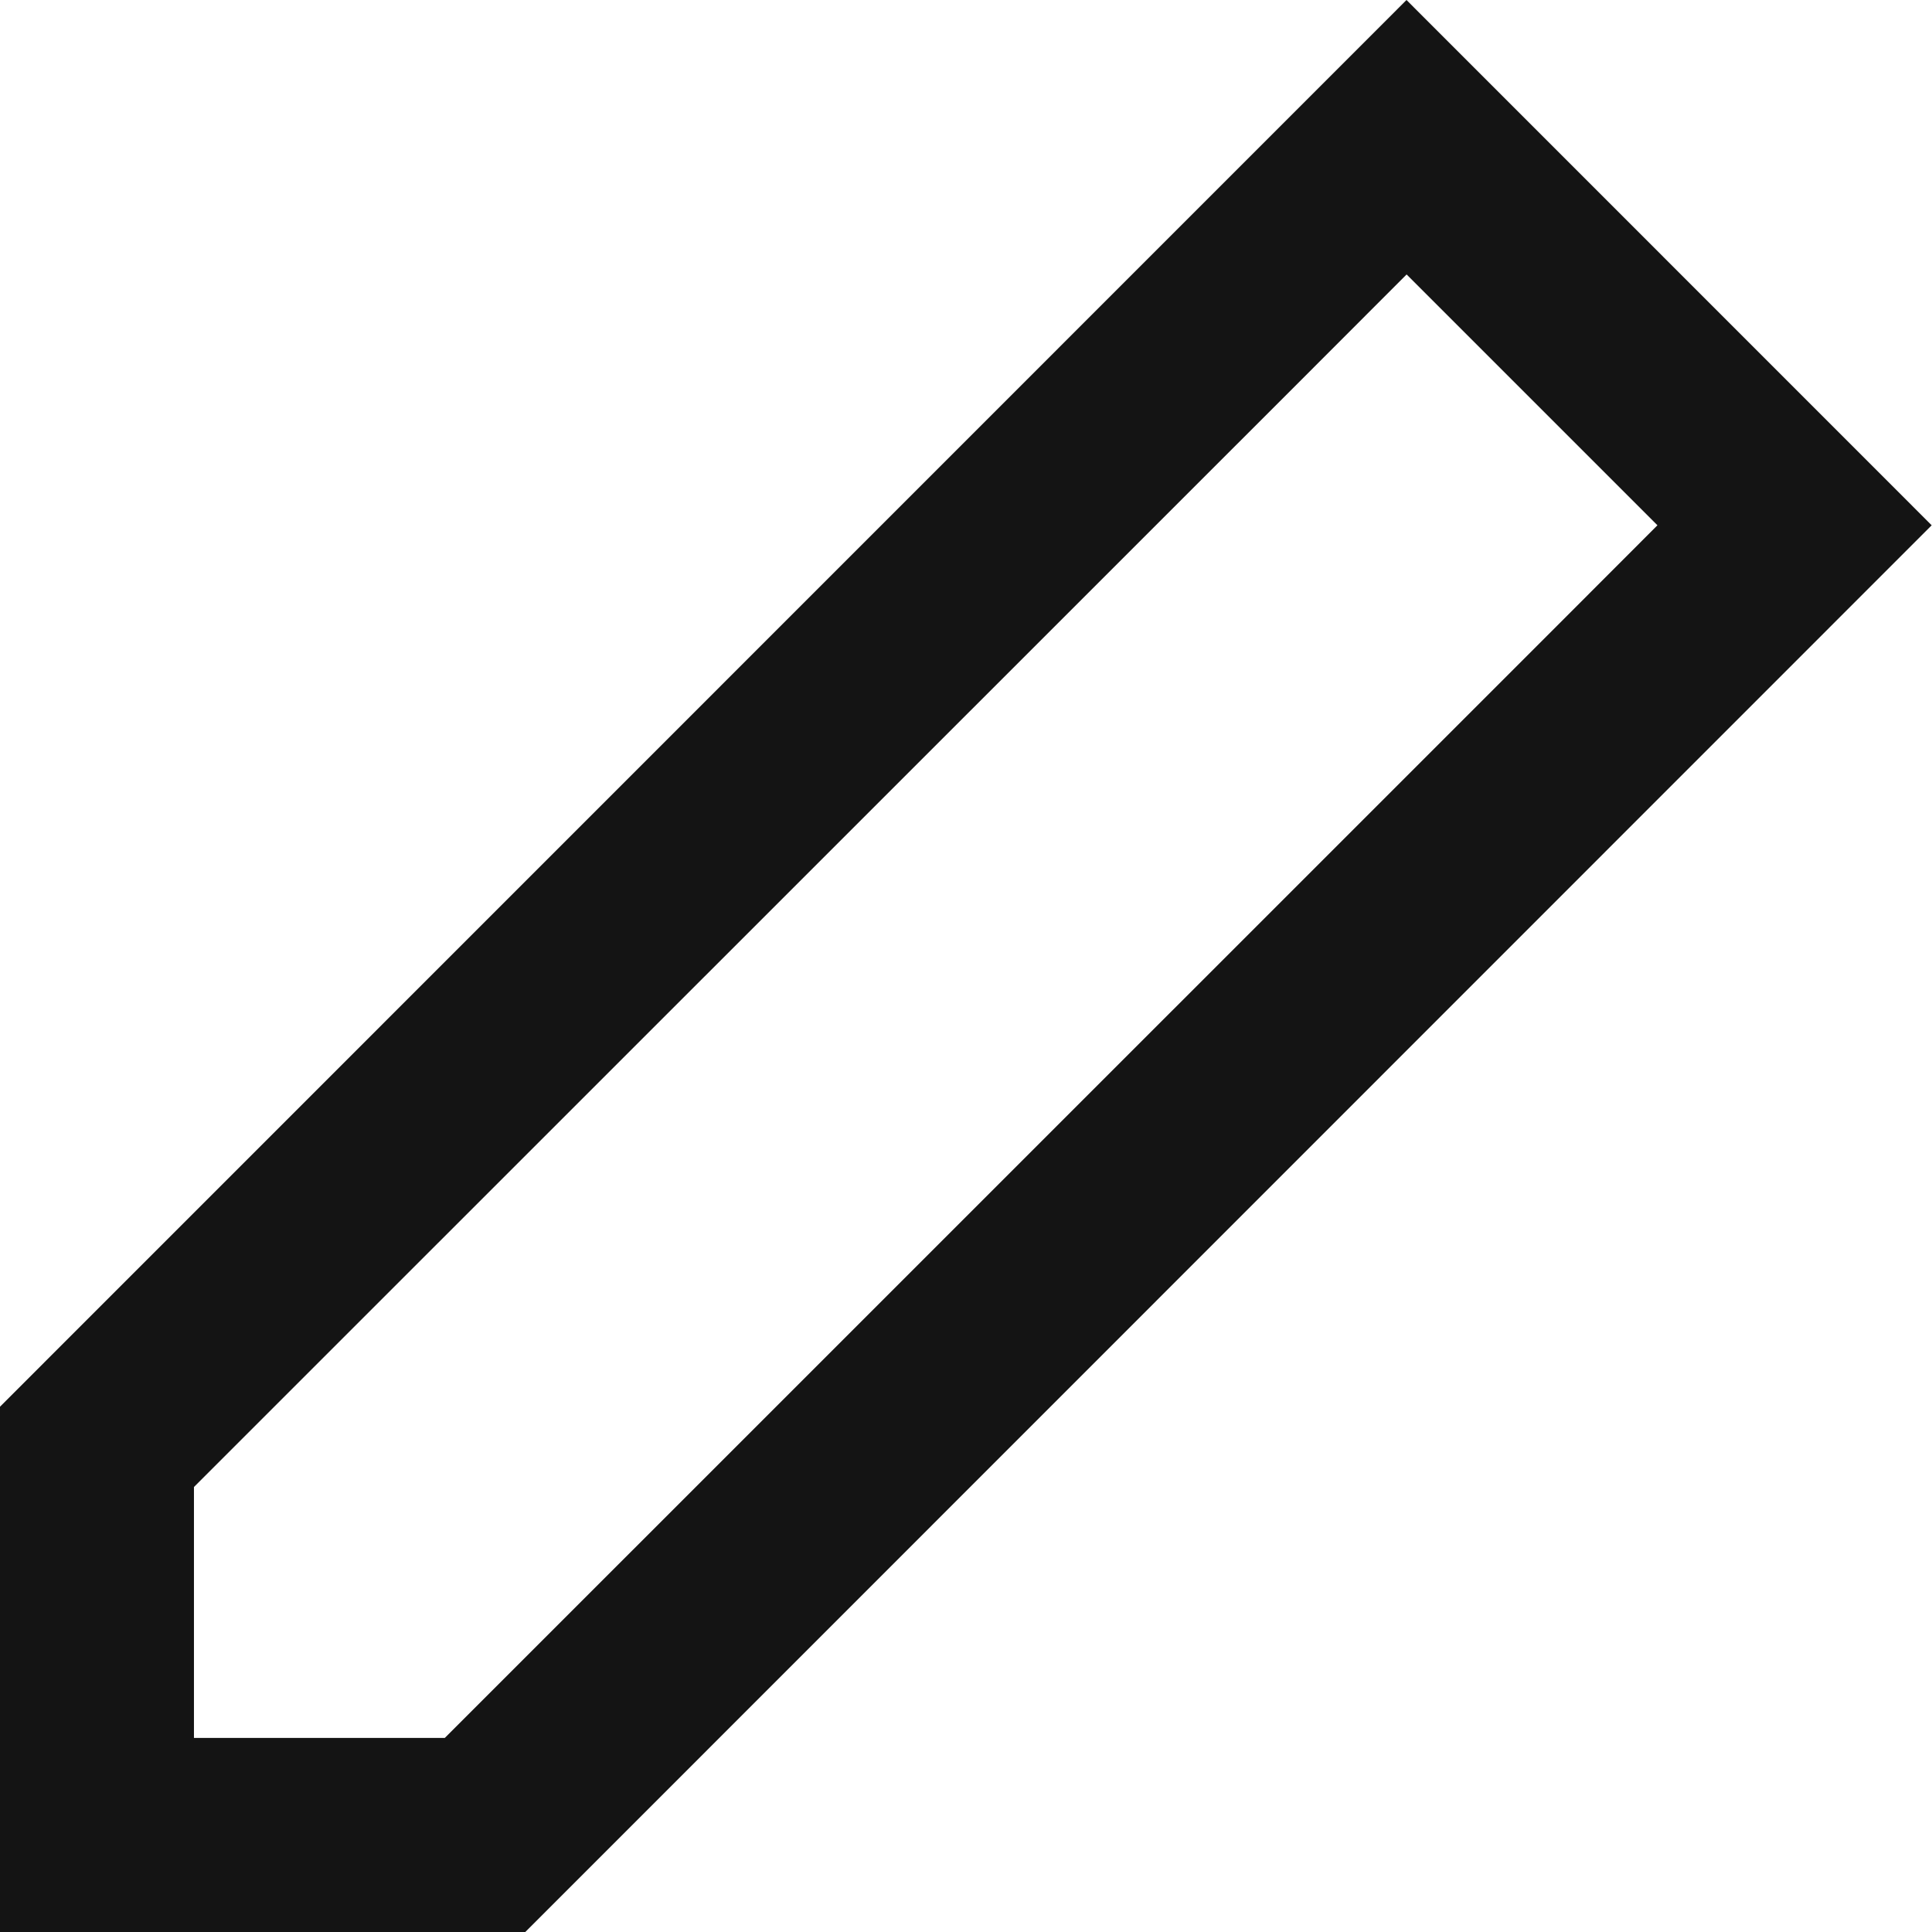
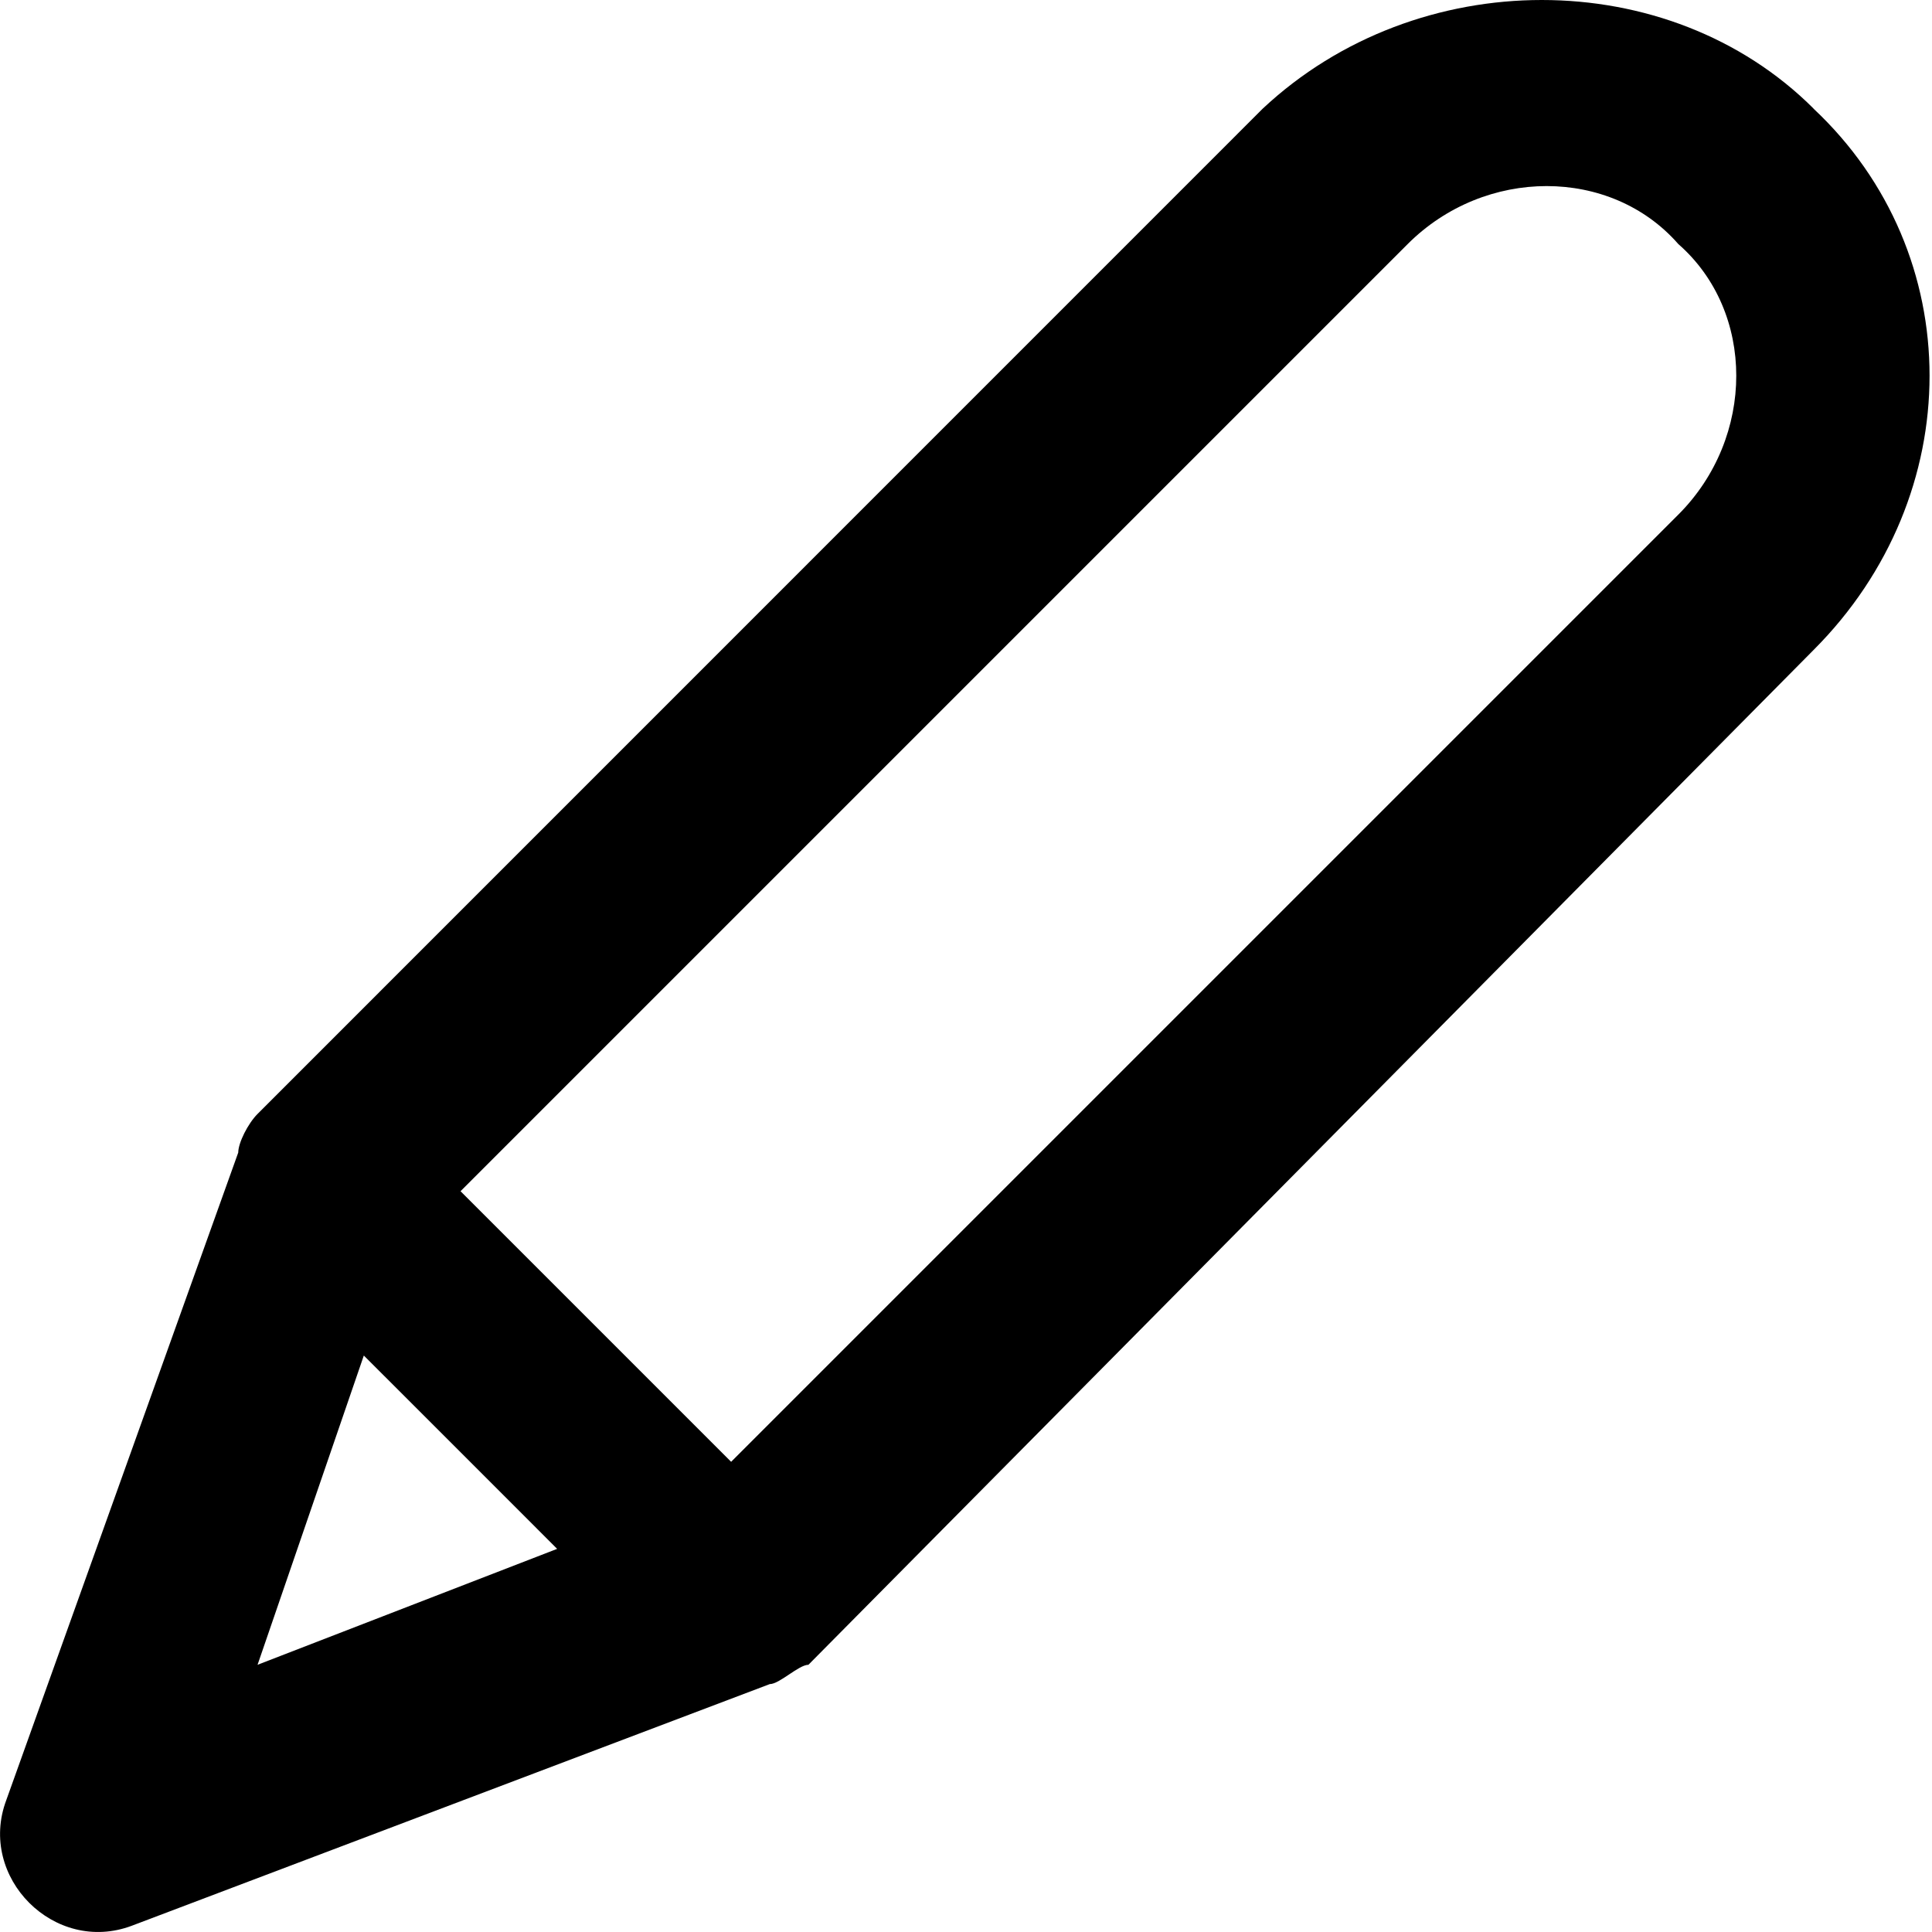
- <svg xmlns="http://www.w3.org/2000/svg" width="18" height="18" viewBox="0 0 18 18" fill="none">
-   <path d="M17.997 4.894L13.104 0L0 13.106V18H4.894L17.997 4.894ZM13.105 2.557L15.442 4.894L14.461 5.876L12.124 3.539L13.105 2.557ZM12.124 3.539L14.461 5.876L4.144 16.192L1.807 13.854L12.124 3.539ZM1.807 16.192V13.854L4.144 16.192H1.807Z" fill="#141414" />
+ <svg xmlns="http://www.w3.org/2000/svg" width="16" height="16" viewBox="0 0 16 16" fill="none">
+   <path d="M15.02 0.9C13.819 -0.3 11.738 -0.3 10.457 0.9L2.133 9.225C2.053 9.305 1.973 9.465 1.973 9.545L0.052 14.908C-0.188 15.548 0.452 16.189 1.092 15.948L6.375 13.947C6.455 13.947 6.615 13.787 6.695 13.787L15.019 5.383C16.3 4.102 16.3 2.101 15.019 0.9L15.02 0.9ZM2.133 13.787L3.013 11.226C3.974 12.187 3.654 11.866 4.614 12.827L2.133 13.787ZM13.899 4.262L6.055 12.106L3.814 9.865L11.658 2.021C12.298 1.381 13.339 1.381 13.899 2.021C14.539 2.581 14.539 3.622 13.899 4.262Z" fill="#000" />
</svg>
